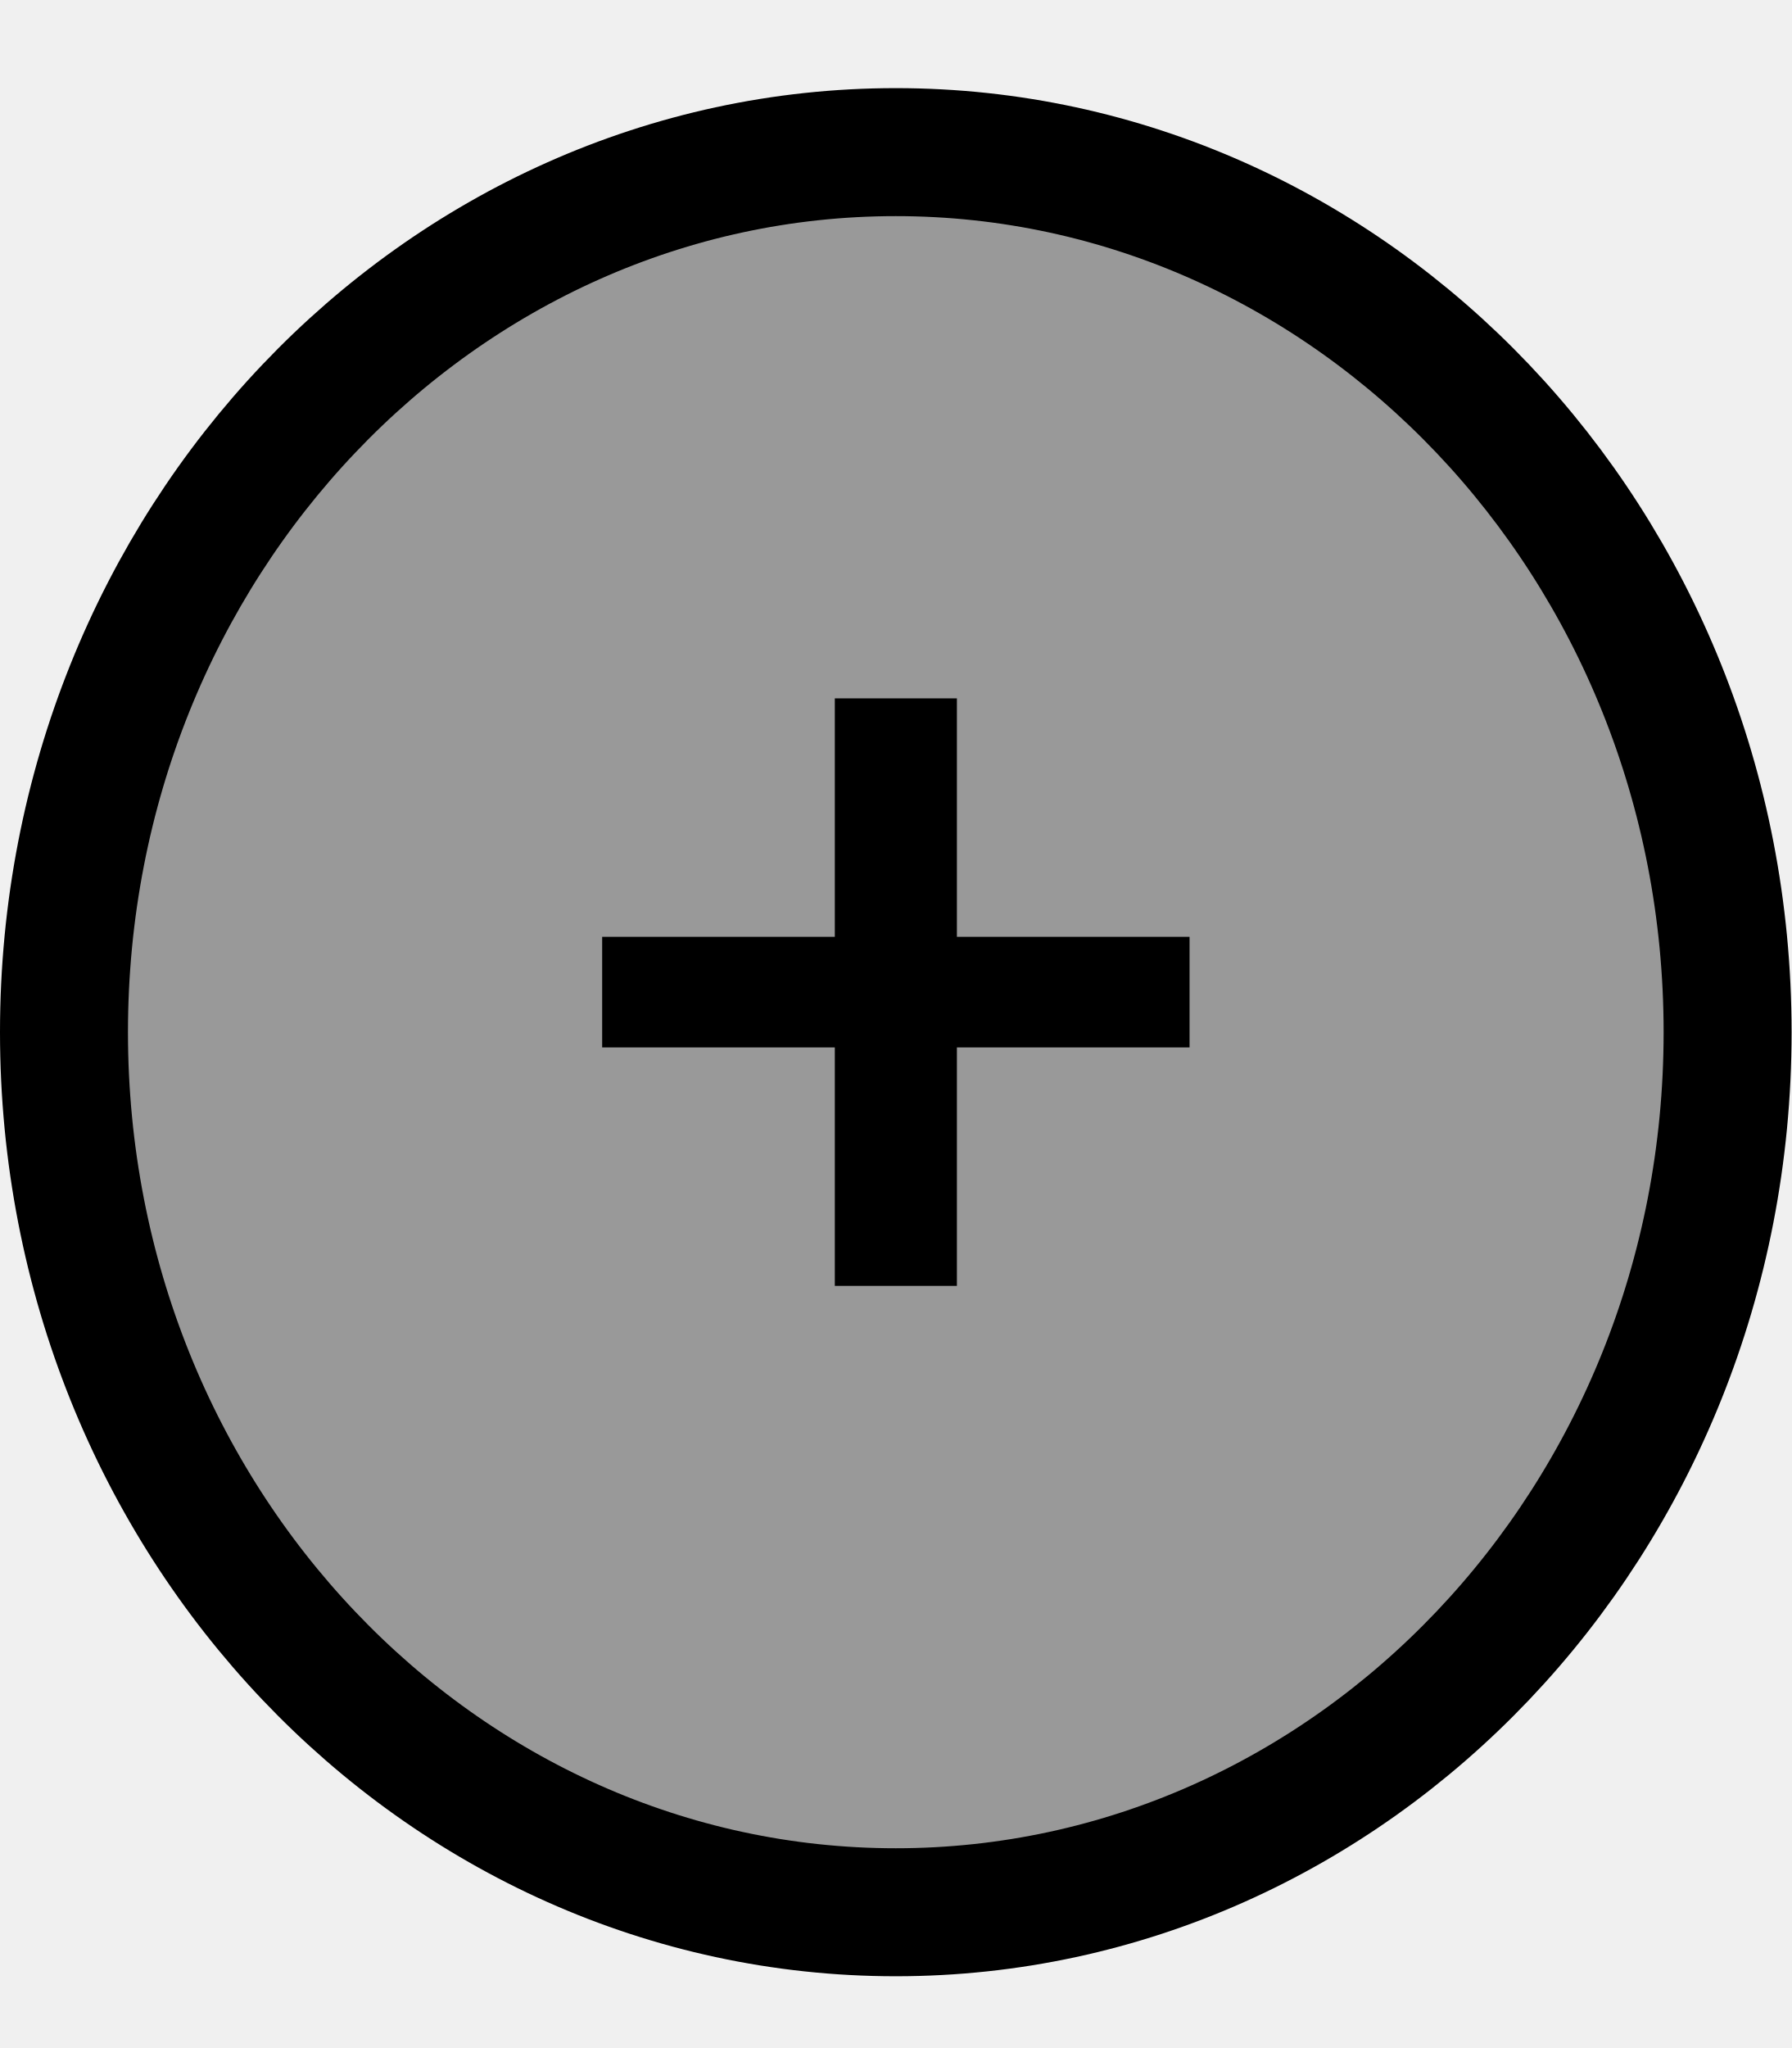
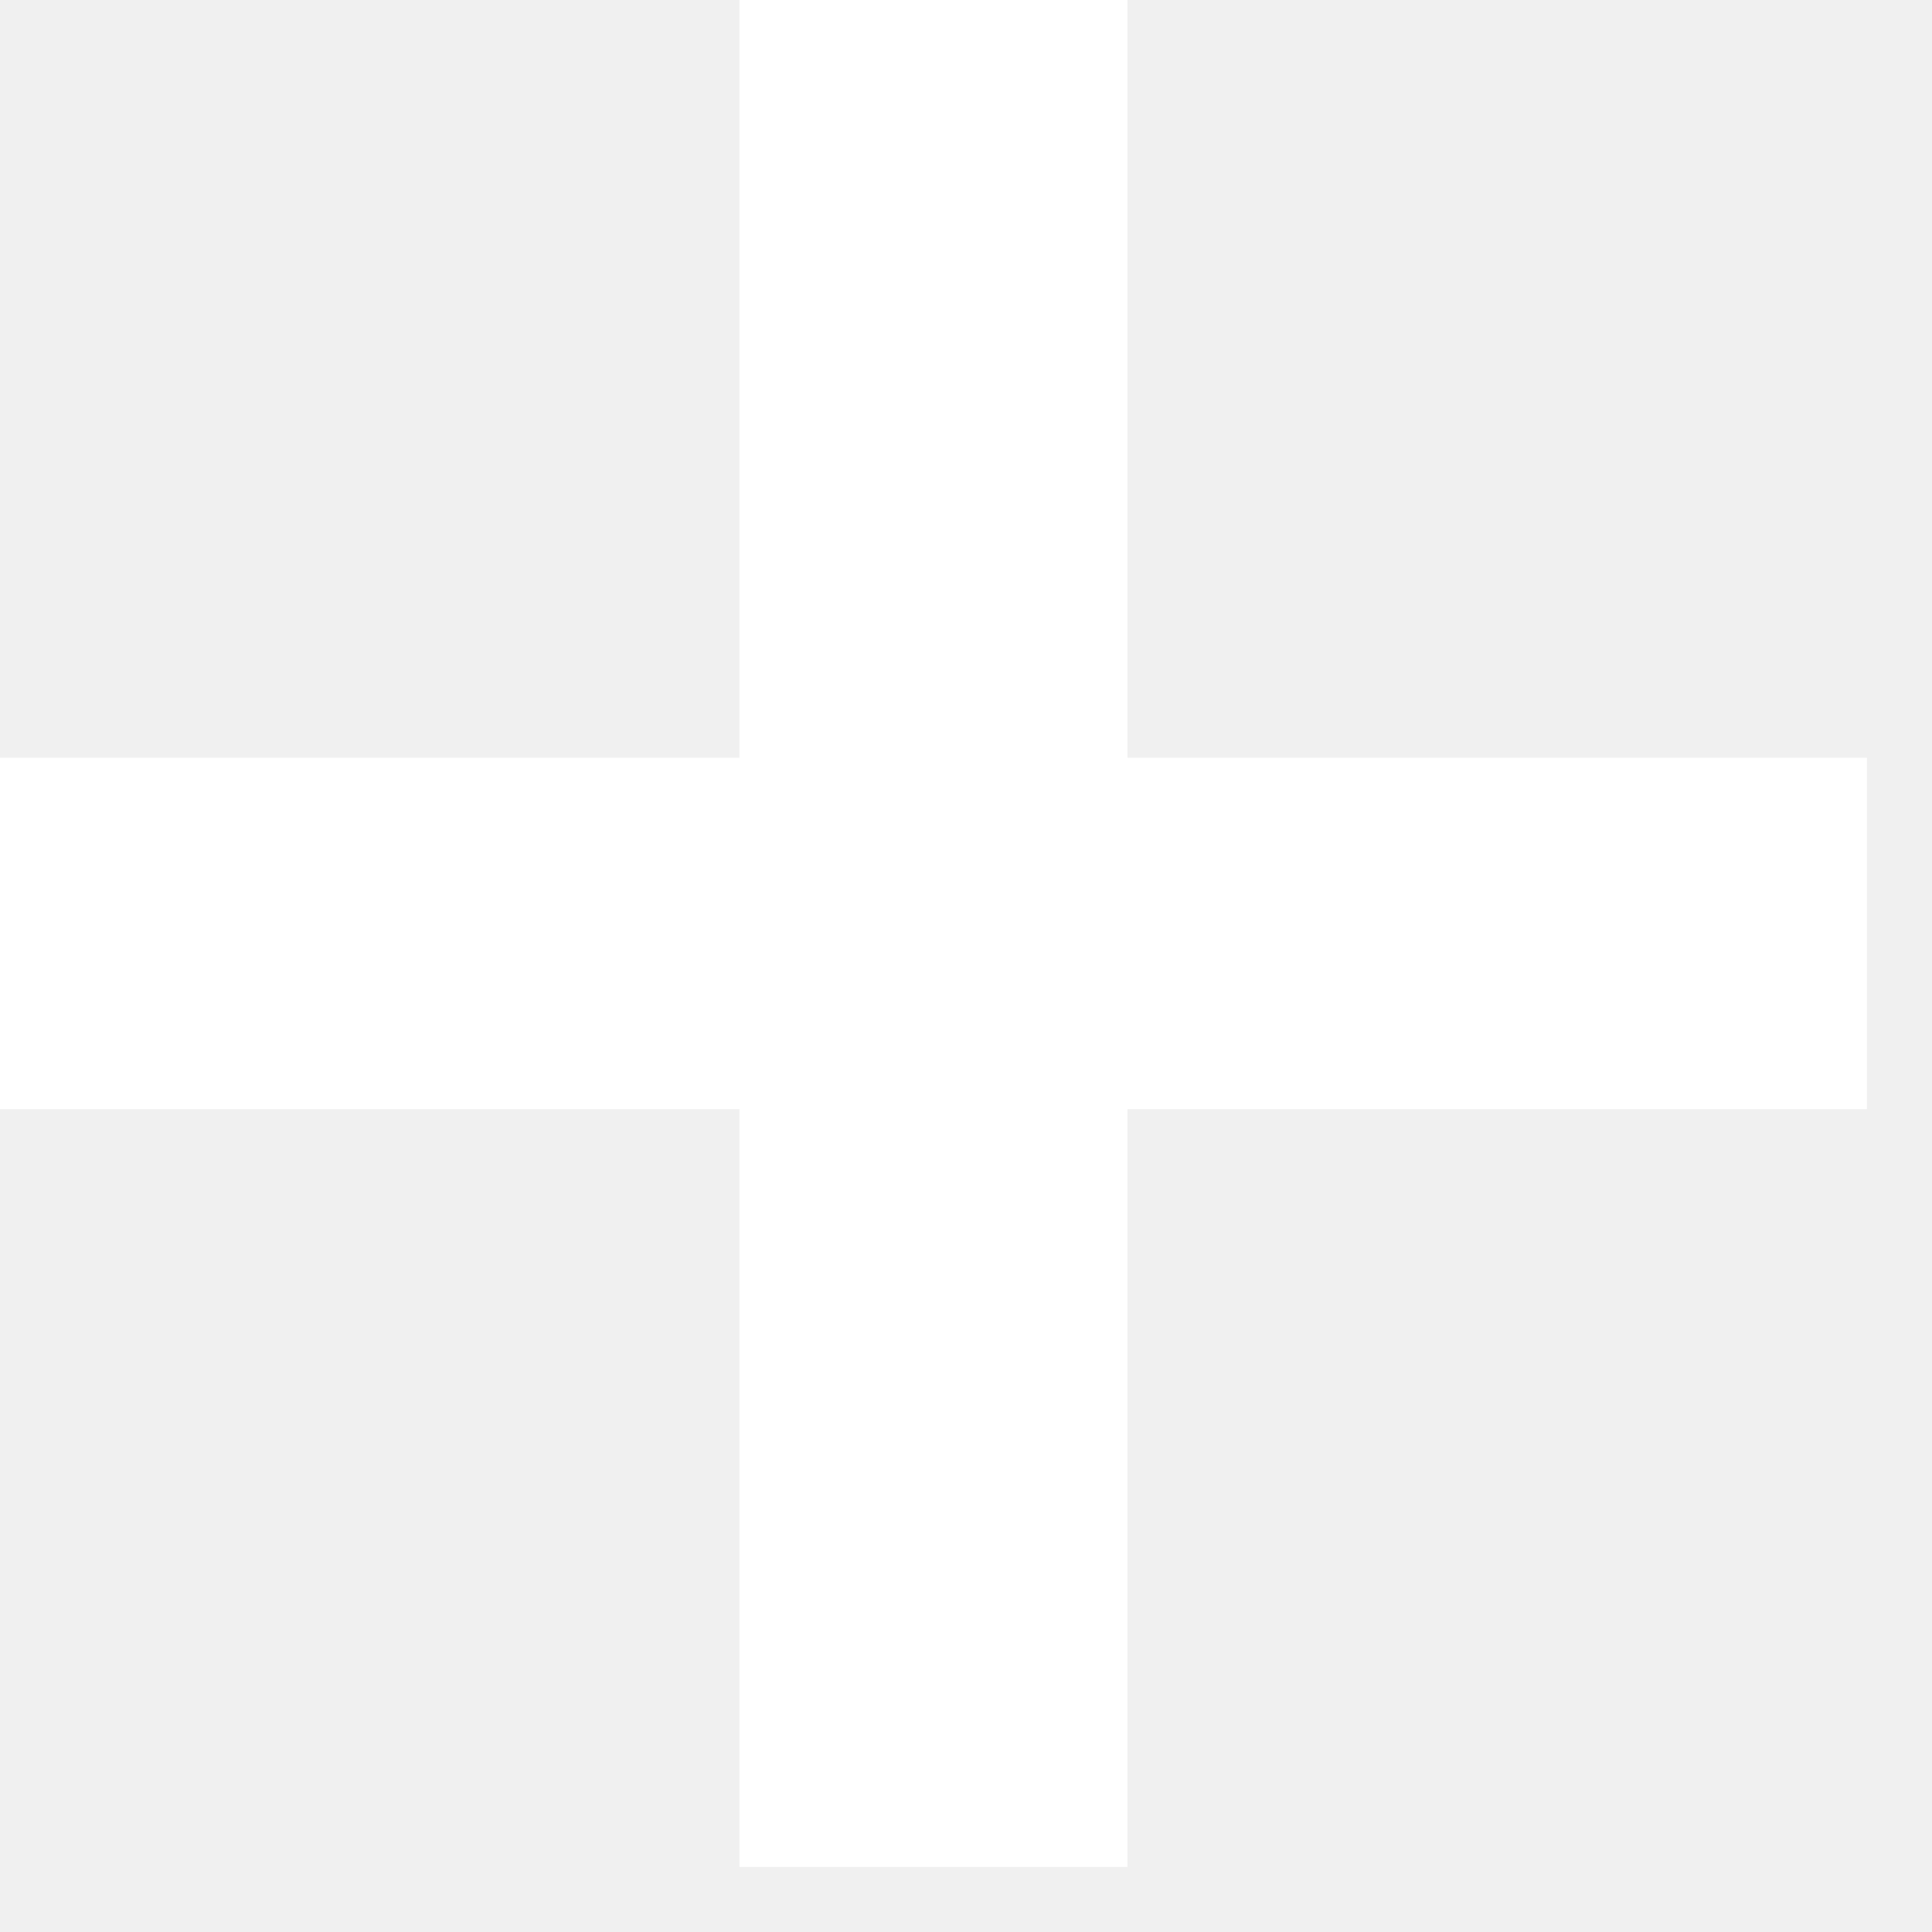
- <svg xmlns="http://www.w3.org/2000/svg" width="28" height="32" viewBox="0 0 28 32" fill="none">
-   <path d="M14 2.377C21.131 2.377 27 8.484 27 16.128C27 23.772 21.131 29.879 14 29.879C6.869 29.879 1 23.772 1 16.128C1 8.484 6.869 2.377 14 2.377Z" fill="#999999" stroke="black" stroke-width="2" />
-   <path d="M18.591 16.366H14.955V20.092H13.047V16.366H9.411V14.638H13.047V10.912H14.955V14.638H18.591V16.366Z" fill="black" />
+ <svg xmlns="http://www.w3.org/2000/svg" width="19" height="19" viewBox="0 0 19 19" fill="none">
+   <path d="M18.36 10.908H11.088V18.36H7.272V10.908H0V7.452H7.272V-0H11.088V7.452H18.36V10.908Z" fill="white" />
</svg>
